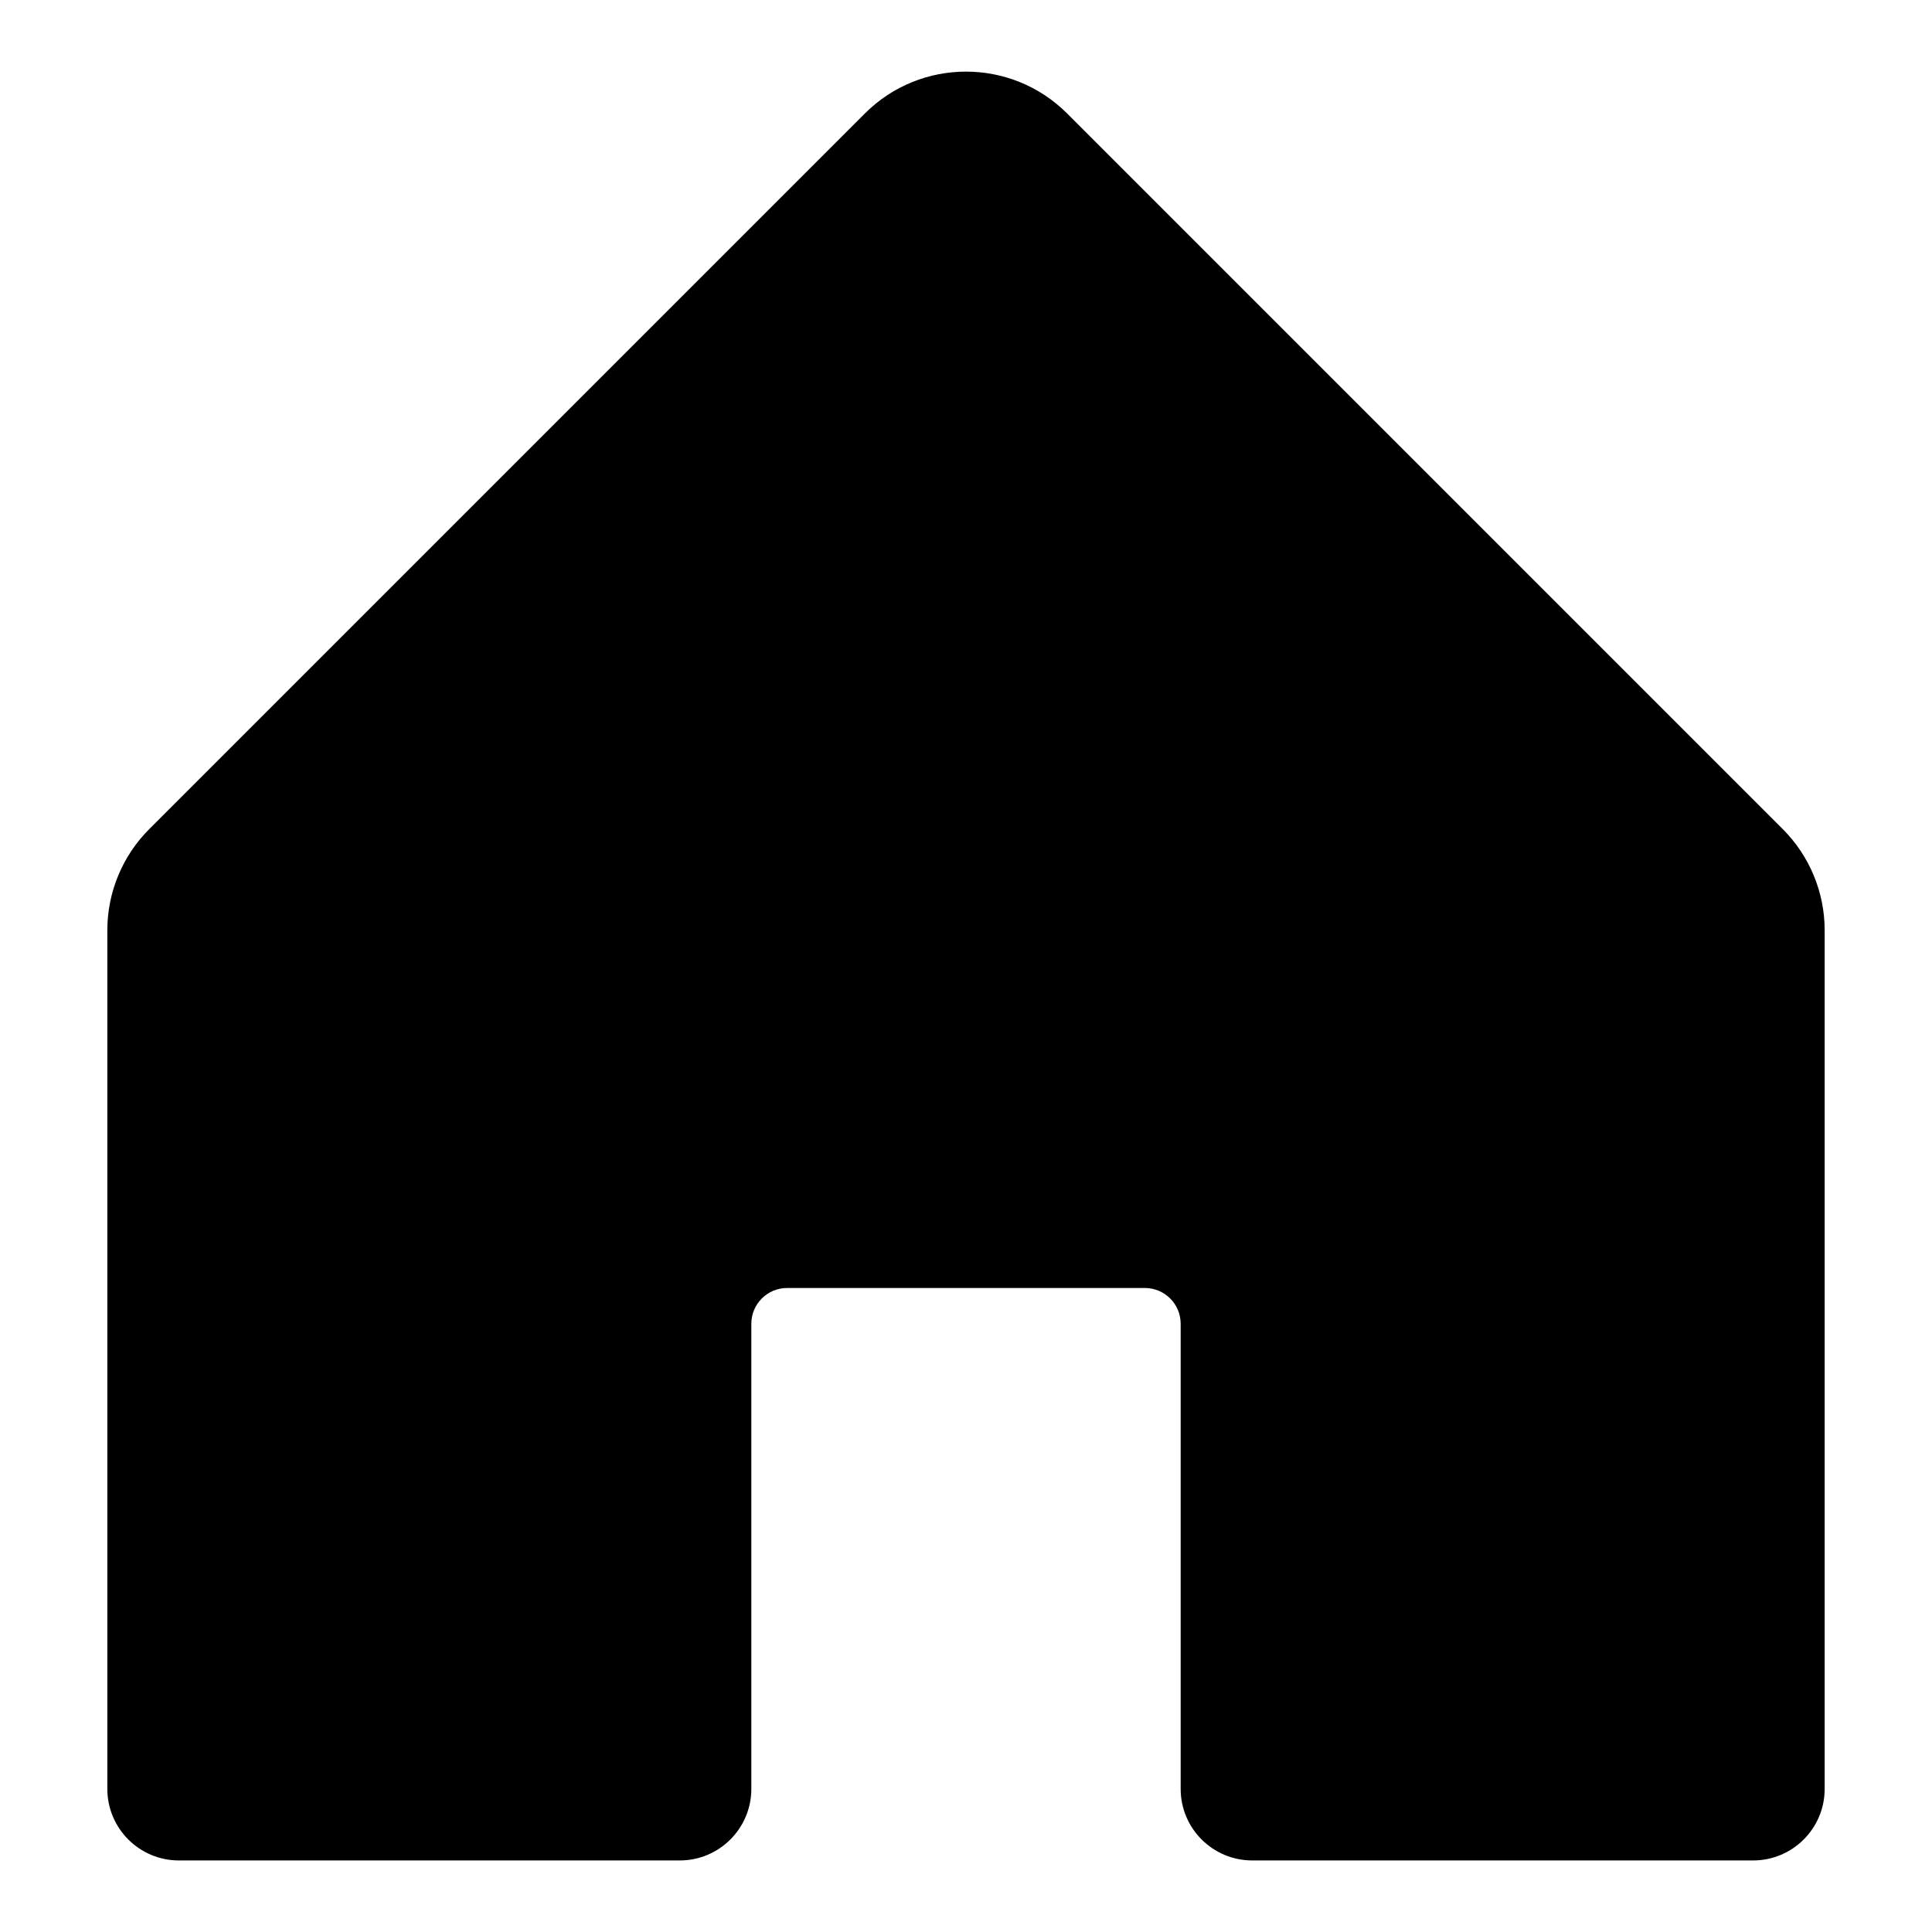
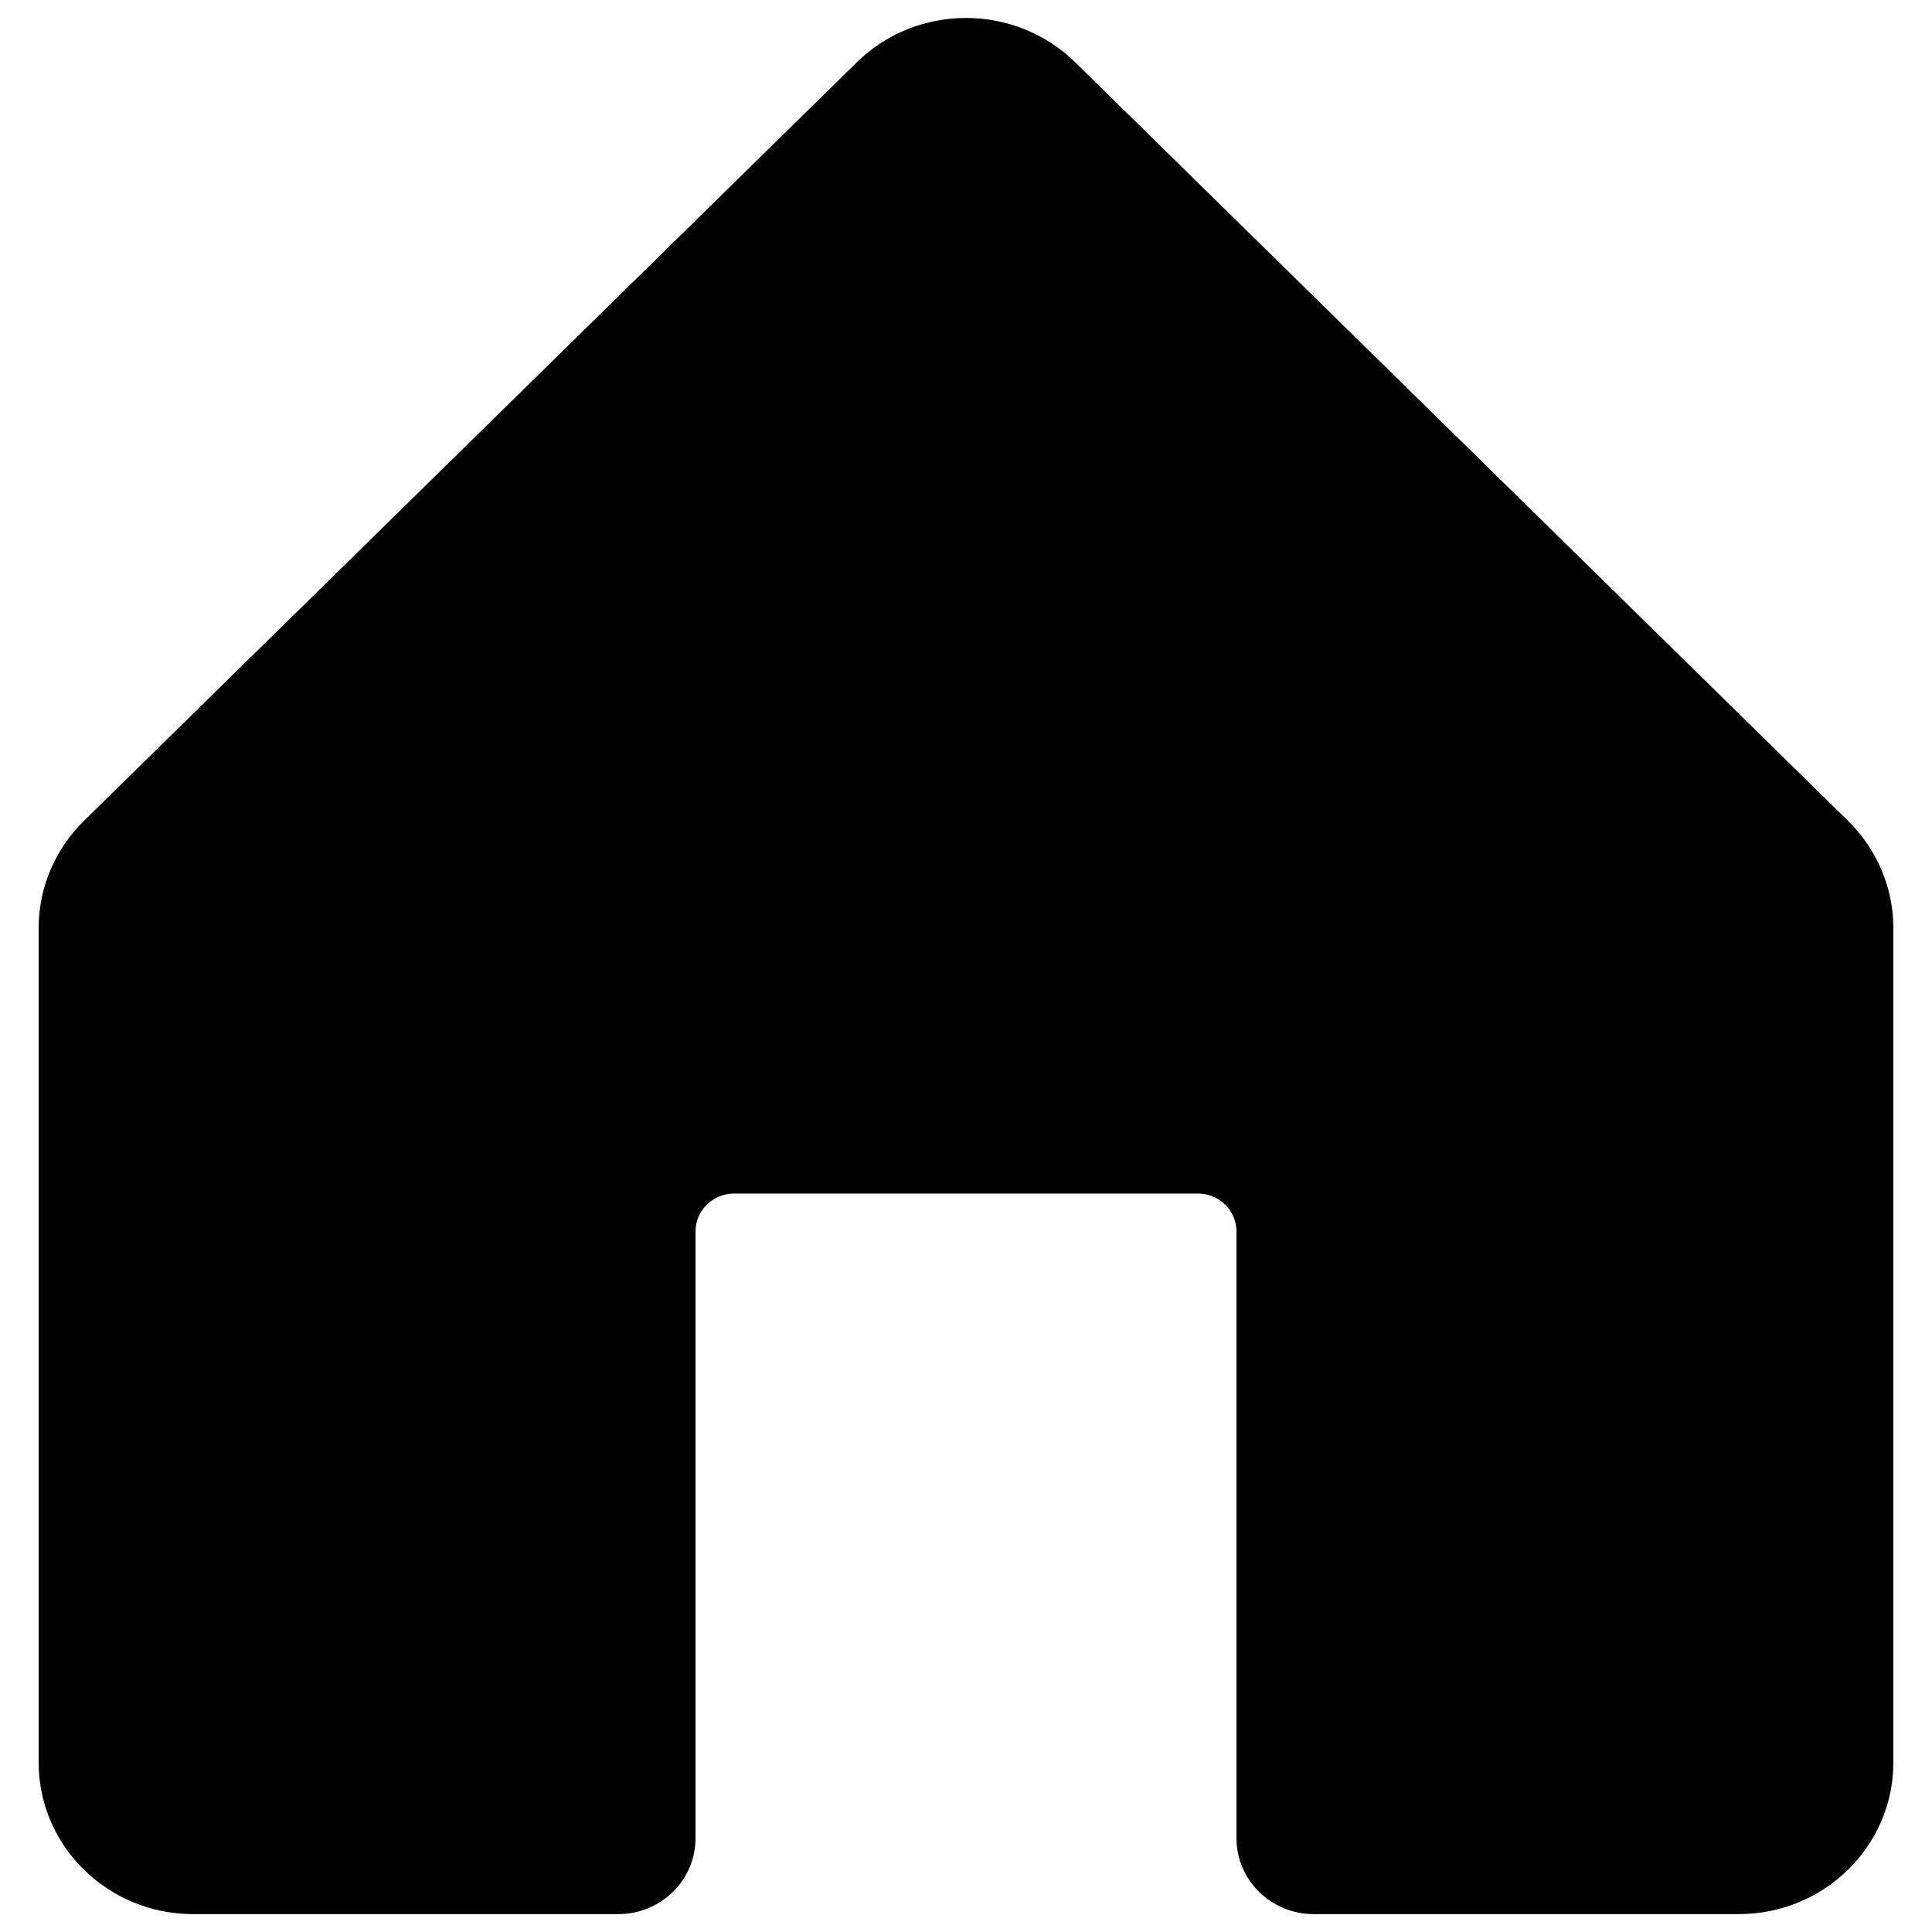
<svg xmlns="http://www.w3.org/2000/svg" width="24" height="24" fill="#000000" viewBox="20 16 216 216">
-   <path d="M224,120v96a8,8,0,0,1-8,8H160a8,8,0,0,1-8-8V164a4,4,0,0,0-4-4H108a4,4,0,0,0-4,4v52a8,8,0,0,1-8,8H40a8,8,0,0,1-8-8V120a16,16,0,0,1,4.69-11.31l80-80a16,16,0,0,1,22.62,0l80,80A16,16,0,0,1,224,120Z" />
+   <path transform="matrix(1.08 0 0 1.06 -10.24 -7.44)" d="M224,120v88a16,16,0,0,1-16,16H164a8,8,0,0,1-8-8V152a4,4,0,0,0-4-4H104a4,4,0,0,0-4,4v64a8,8,0,0,1-8,8H48a16,16,0,0,1-16-16V120a16,16,0,0,1,4.69-11.31l80-80a16,16,0,0,1,22.62,0l80,80A16,16,0,0,1,224,120Z" />
</svg>
